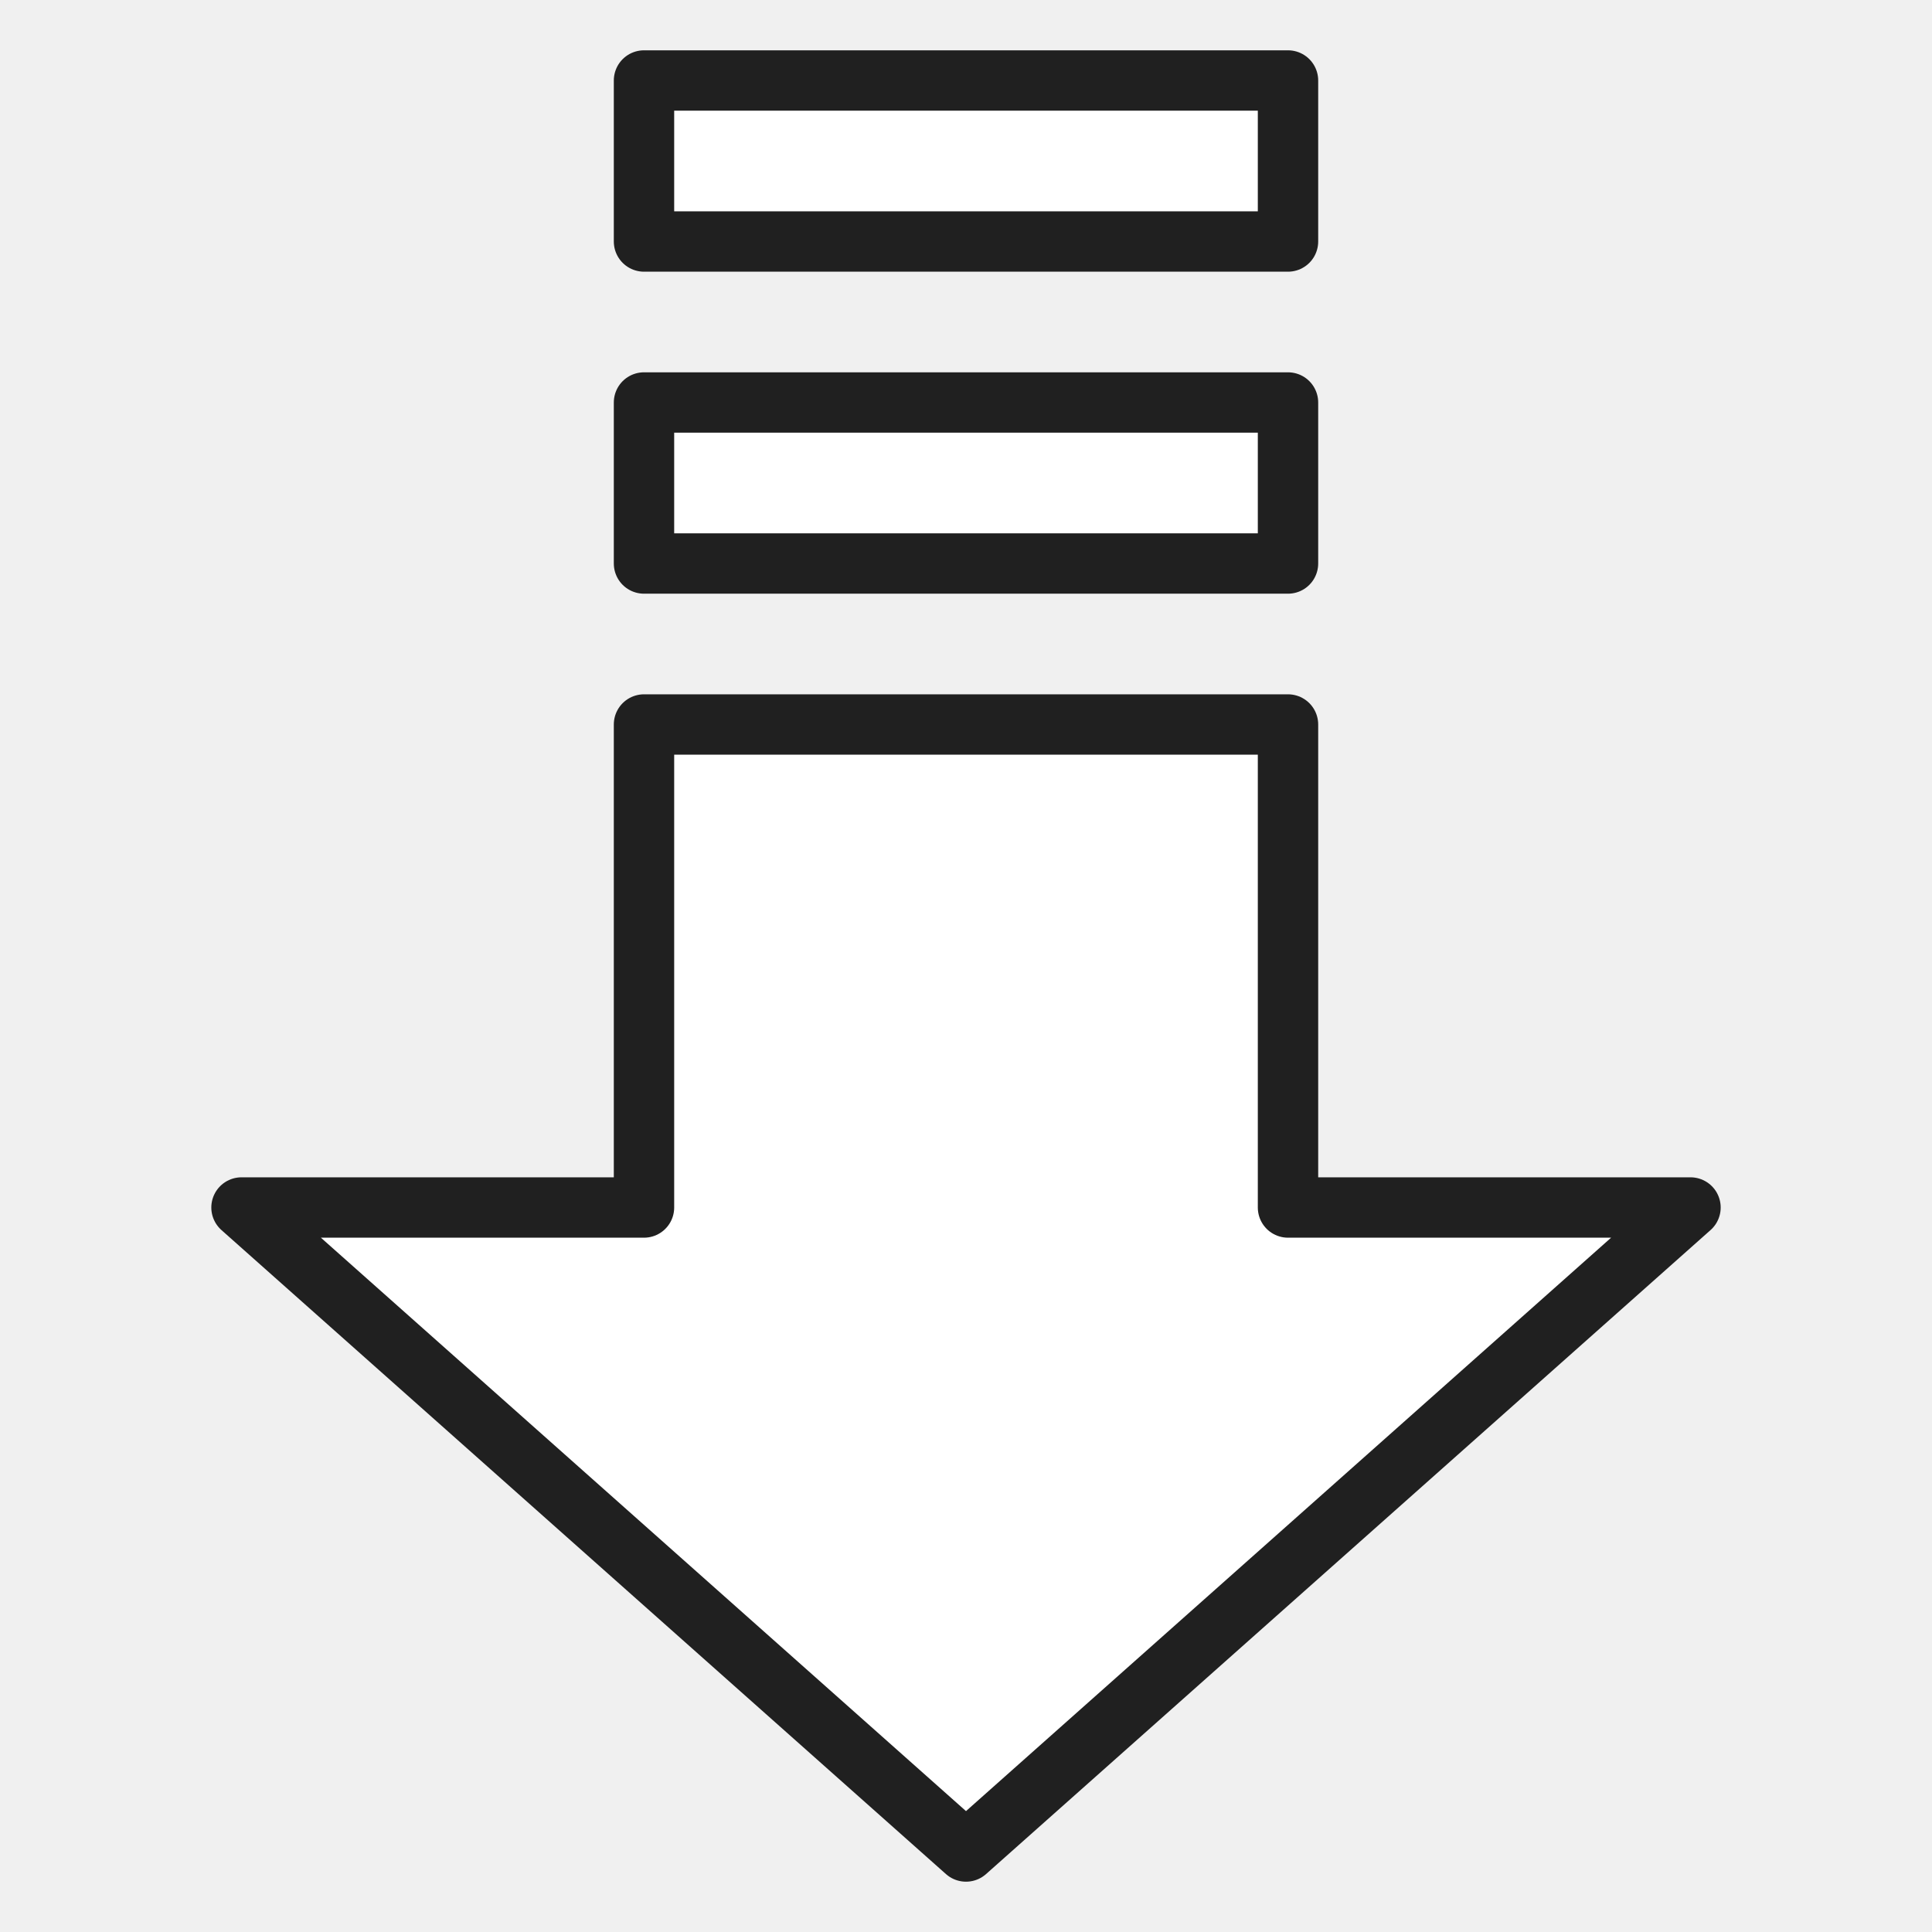
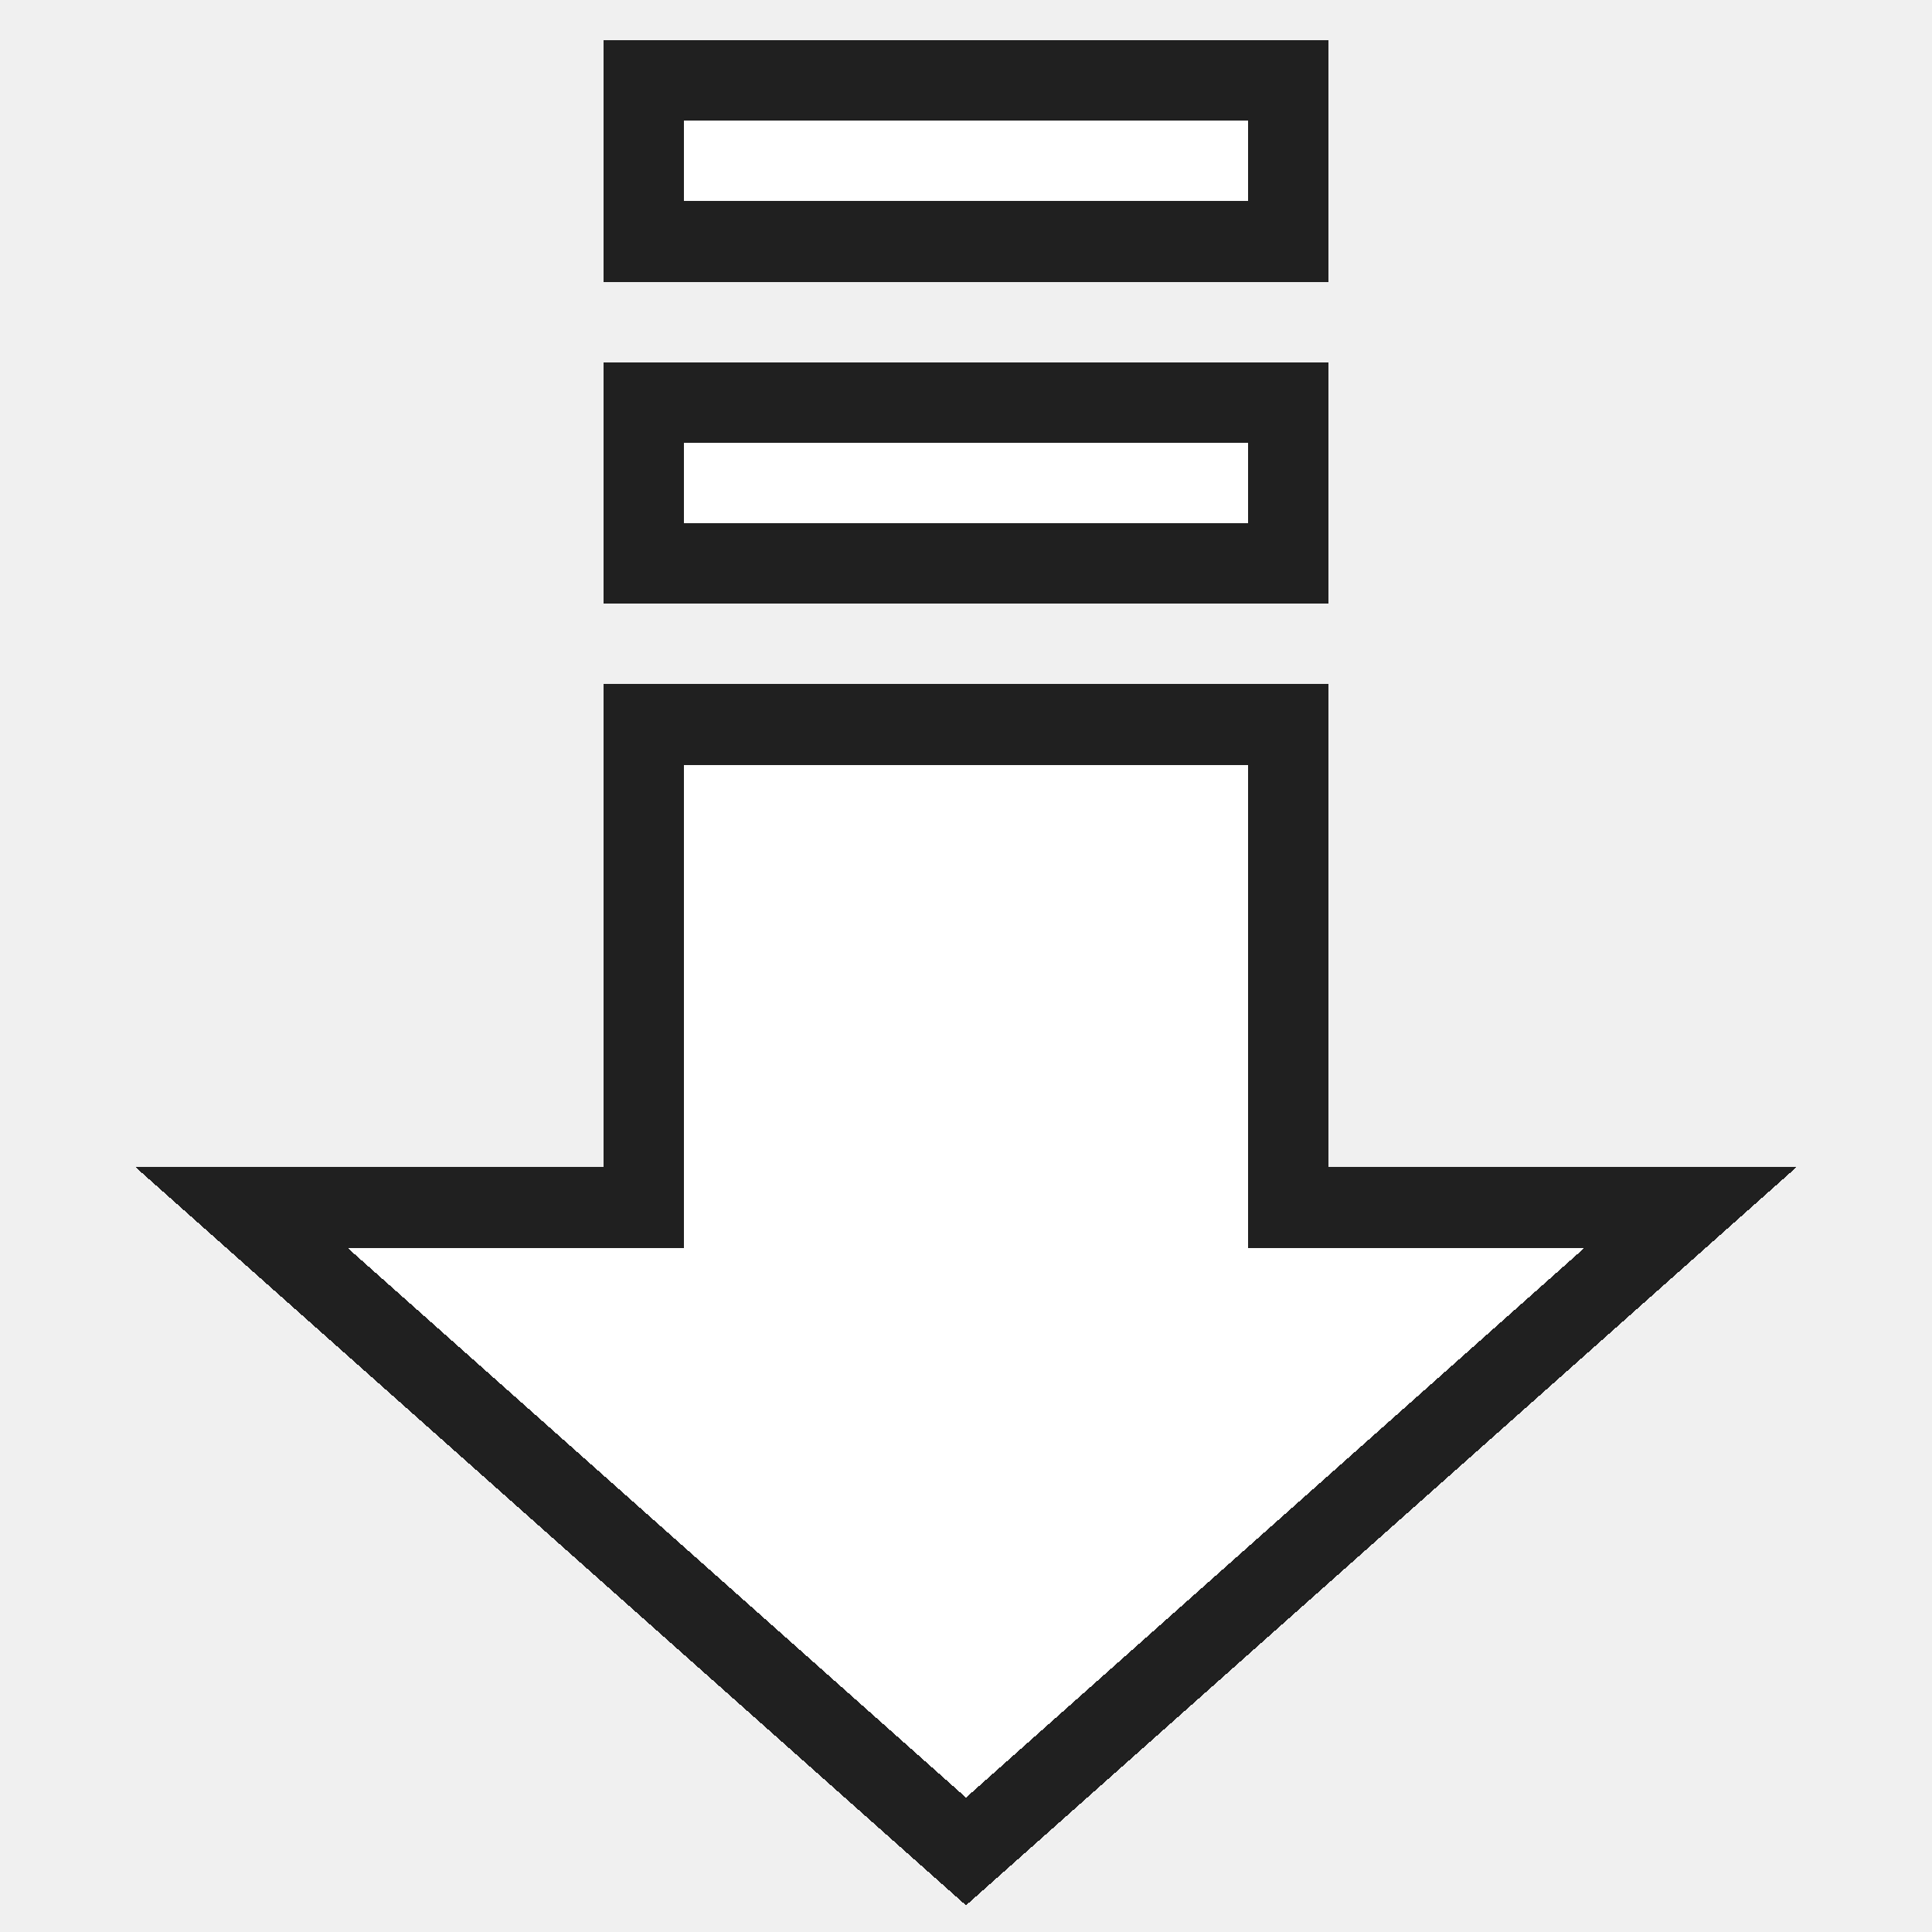
- <svg xmlns="http://www.w3.org/2000/svg" width="24" height="24" viewBox="0 0 24 24" fill="#fff" stroke="#202020" stroke-width=".75" stroke-linejoin="round">
+ <svg xmlns="http://www.w3.org/2000/svg" width="24" height="24" viewBox="0 0 24 24" fill="#fff" stroke="#202020" stroke-width="1" stroke-linejoin="miter" shape-rendering="crispEdges">
  <path d="M8 1h8v2H8zM8 5h8v2H8zM8 9h8v6h5l-9 8-9-8h5z" />
</svg>
